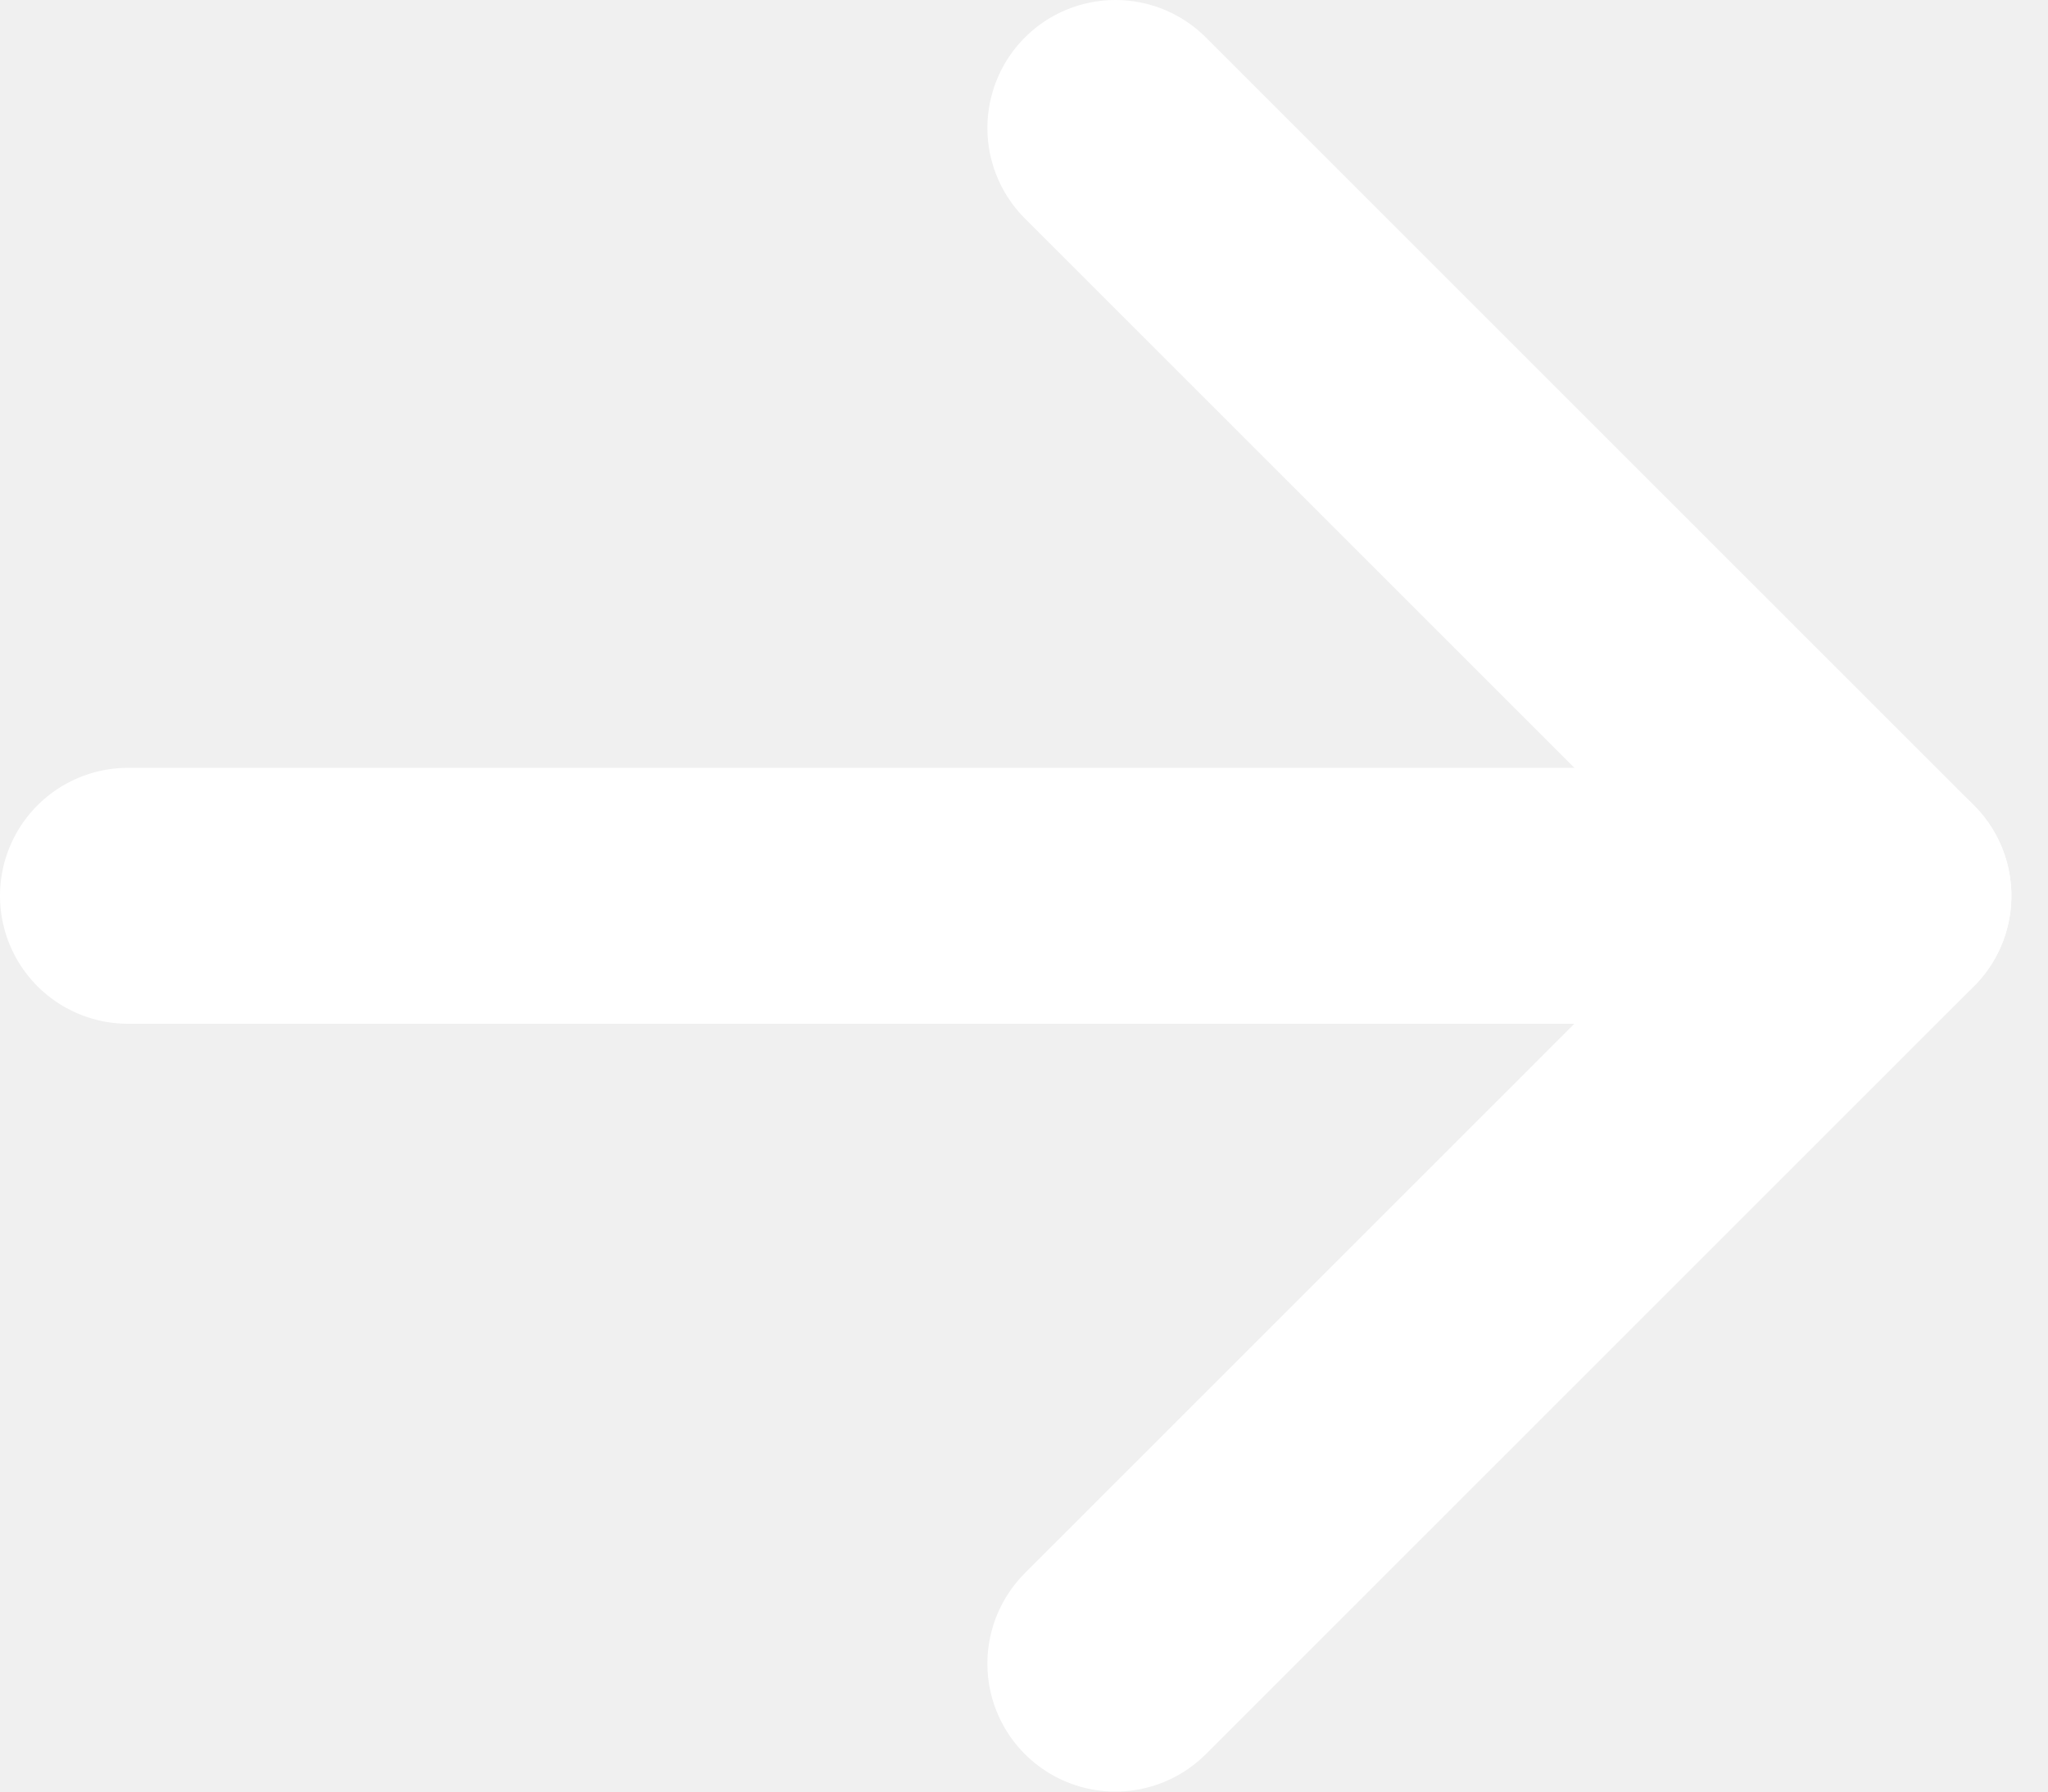
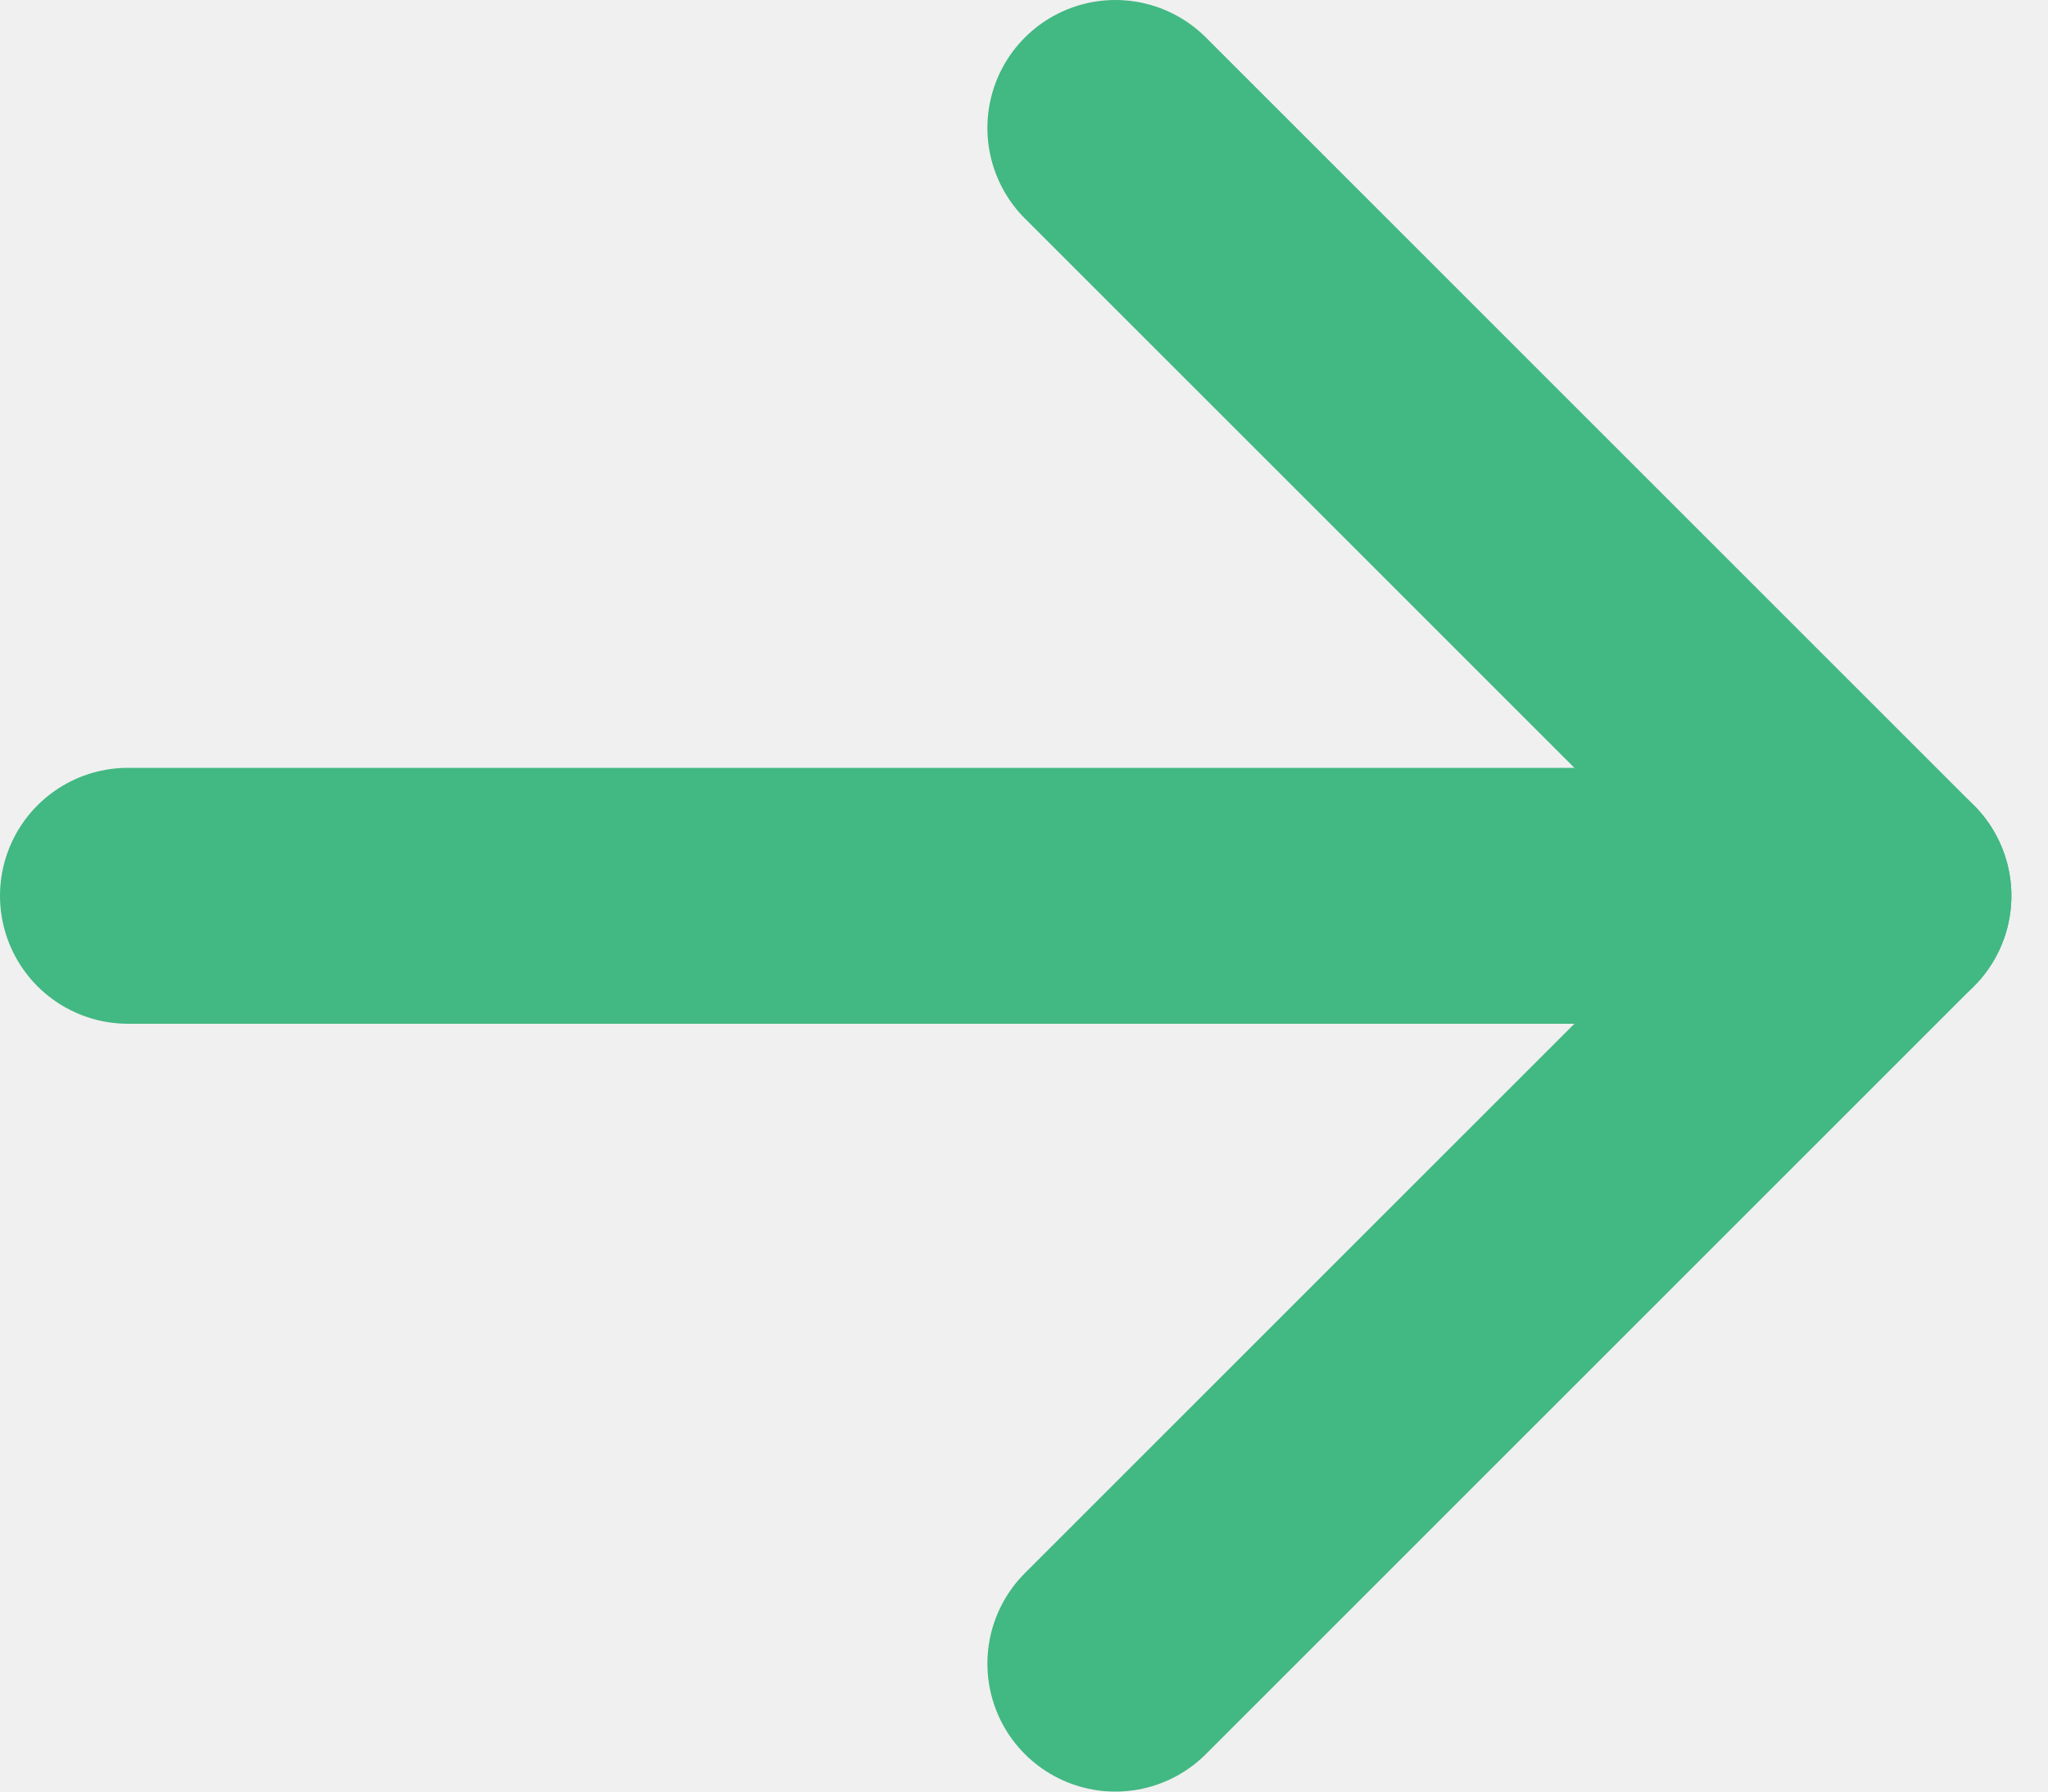
<svg xmlns="http://www.w3.org/2000/svg" width="16" height="14" viewBox="0 0 16 14" fill="none">
-   <path d="M1 7H14.714" stroke="white" stroke-width="2" stroke-linecap="round" stroke-linejoin="round" />
-   <path d="M8.714 1L14.714 7L8.714 13" stroke="white" stroke-width="2" stroke-linecap="round" stroke-linejoin="round" />
+   <path d="M1 7H14.714" stroke="#42b883" stroke-width="2" stroke-linecap="round" stroke-linejoin="round" />
+   <path d="M8.714 1L14.714 7L8.714 13" stroke="#42b883" stroke-width="2" stroke-linecap="round" stroke-linejoin="round" />
</svg>
